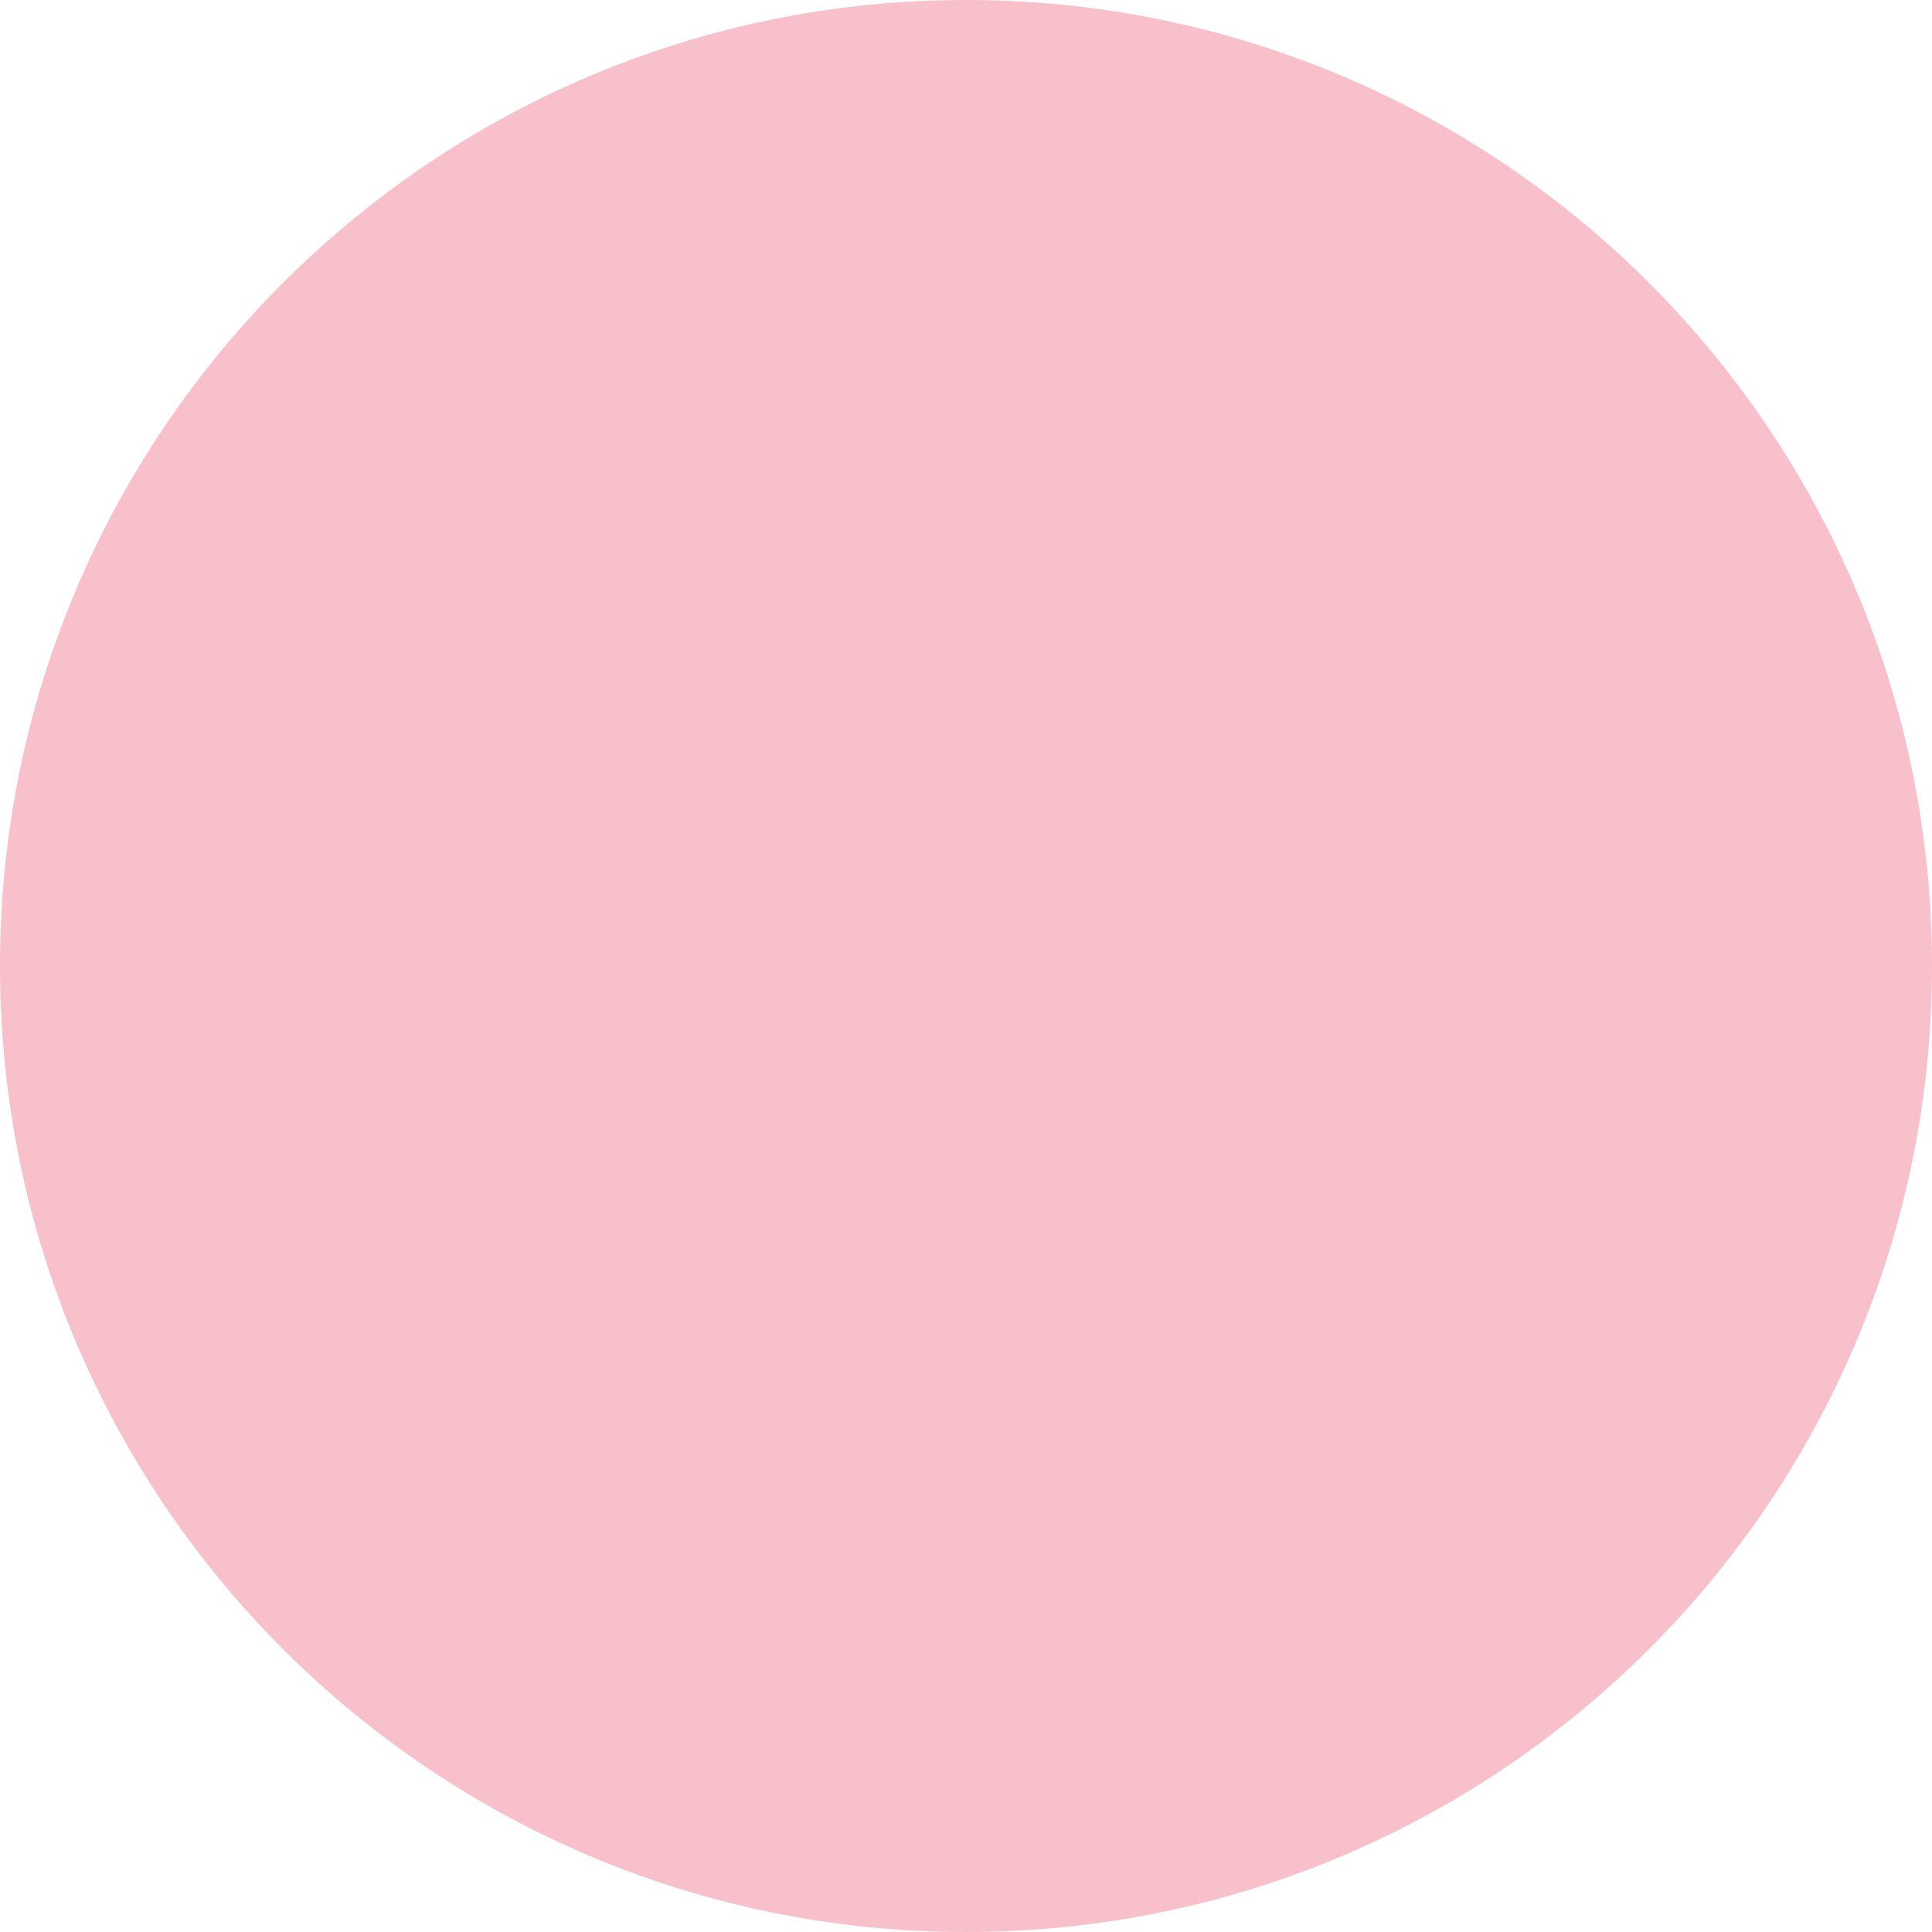
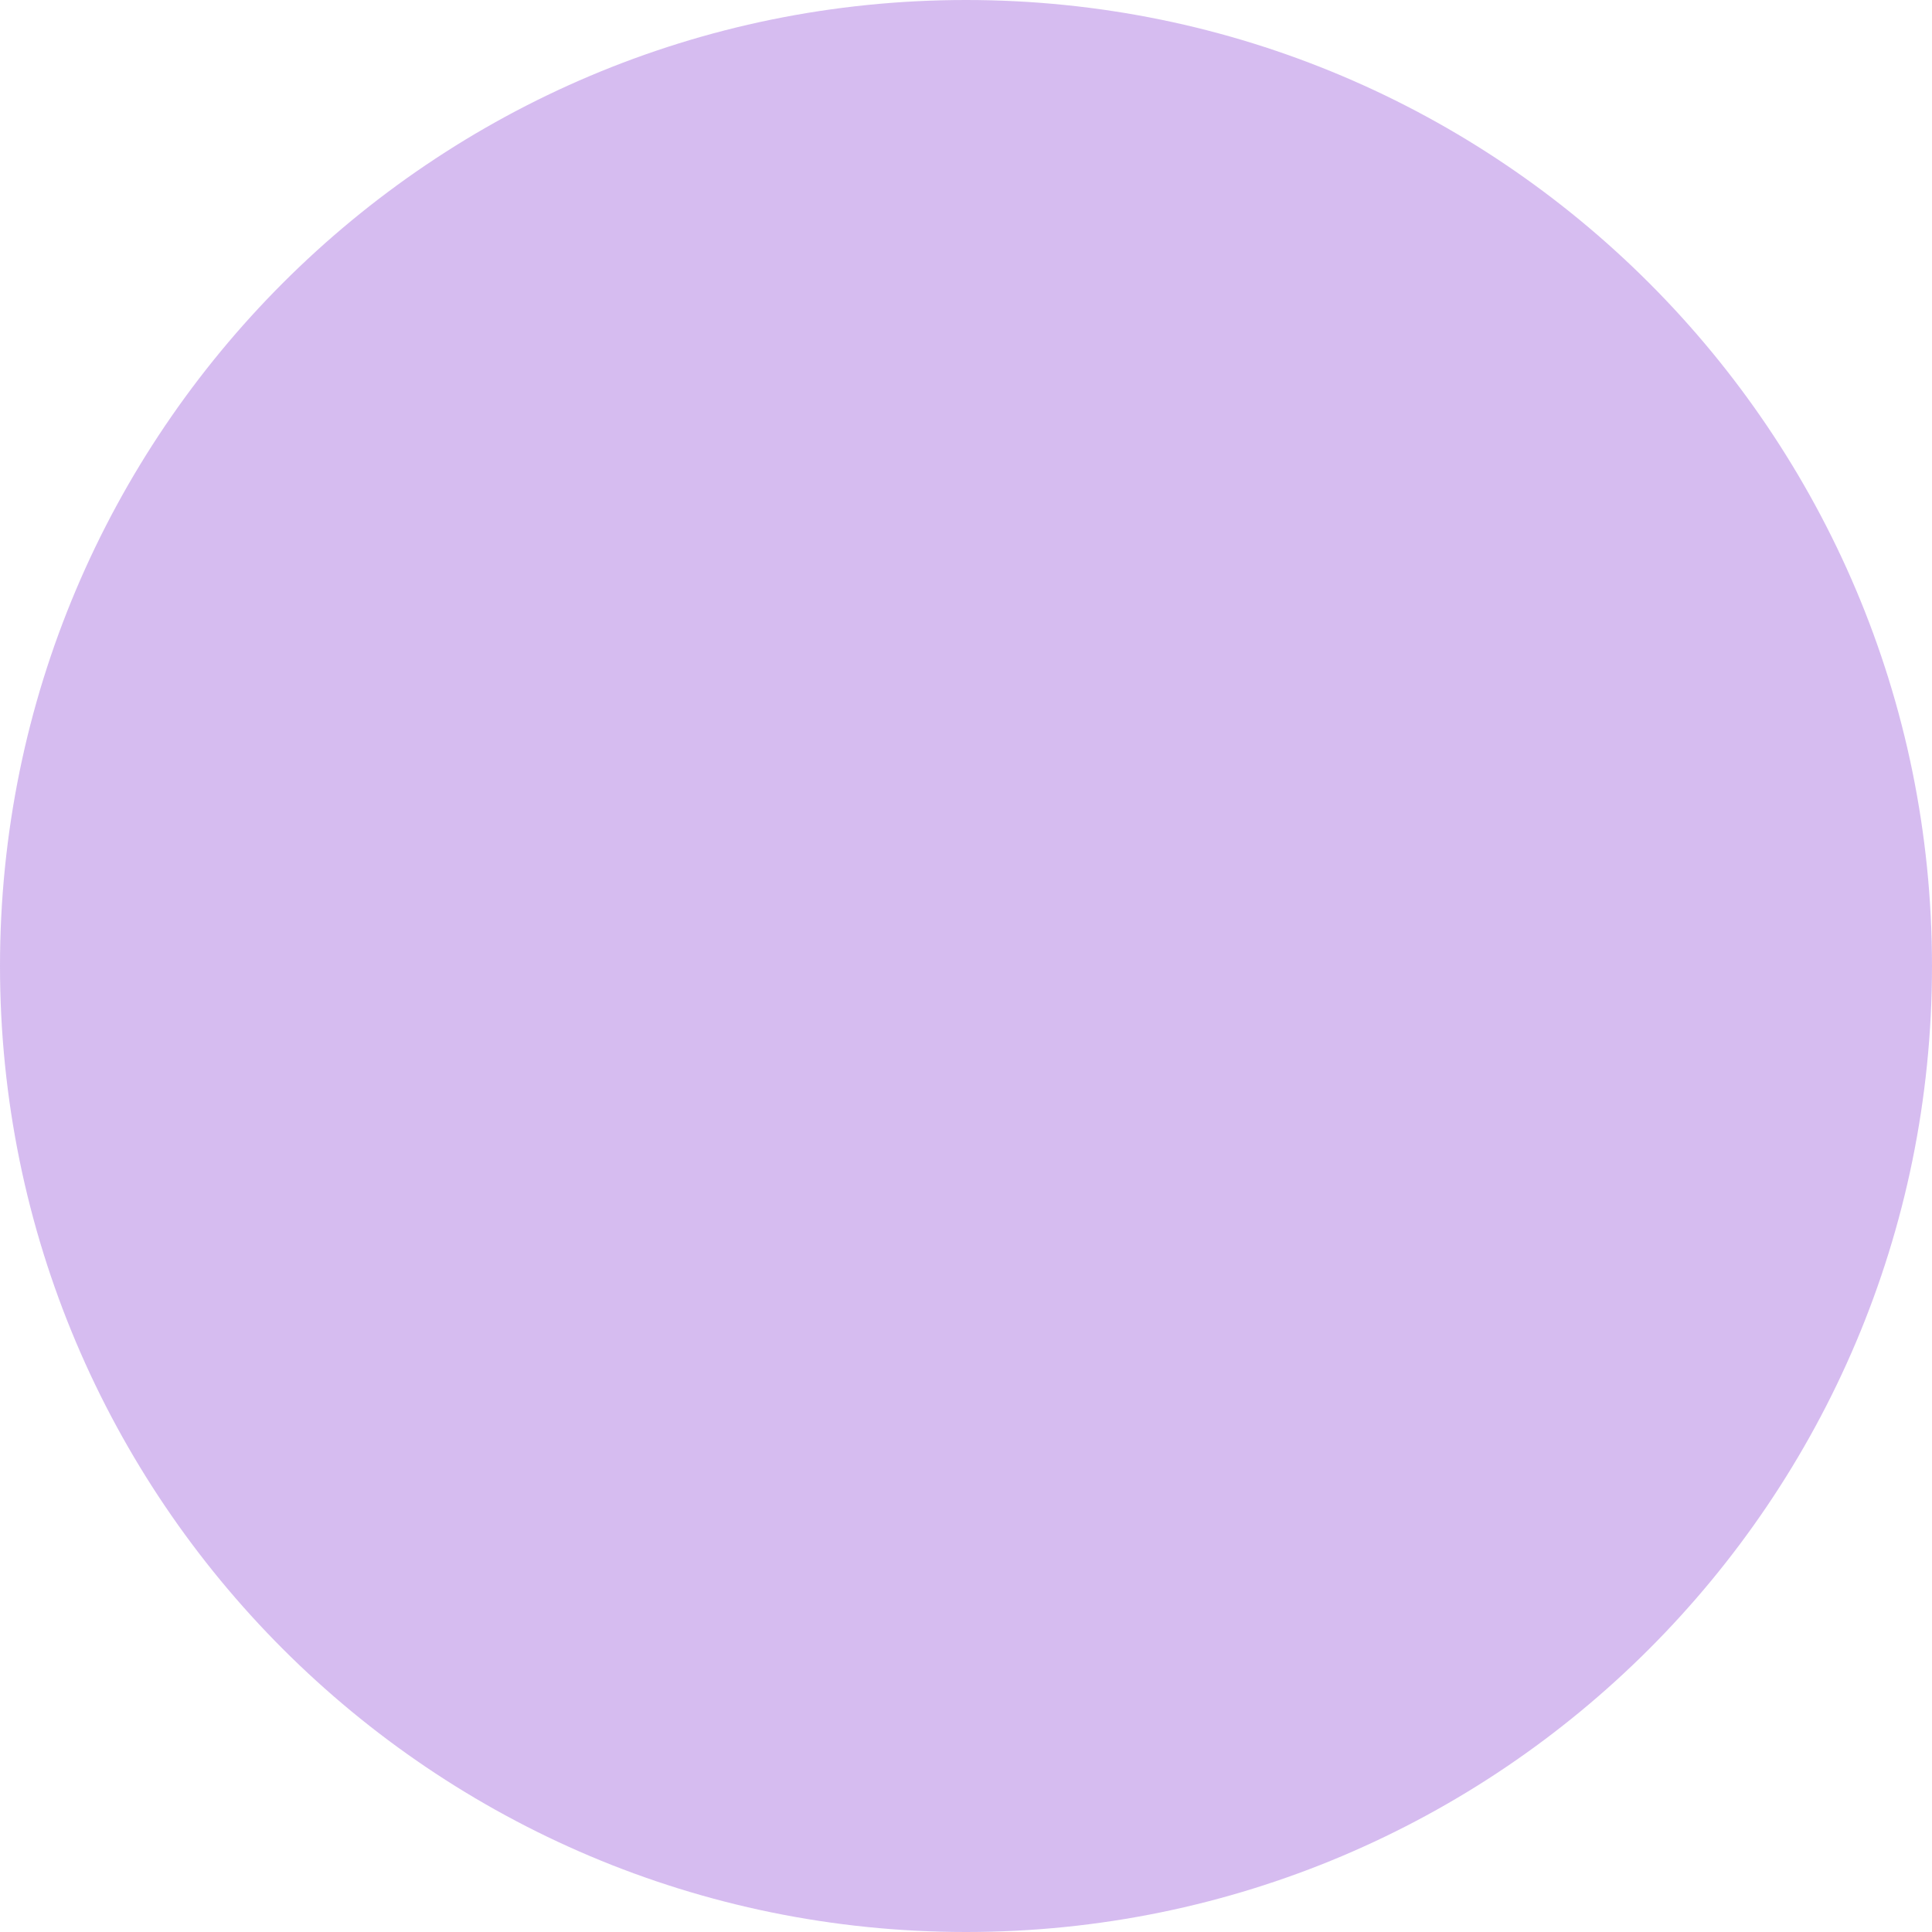
<svg xmlns="http://www.w3.org/2000/svg" preserveAspectRatio="none" overflow="visible" style="display: block;" width="30" height="30" viewBox="0 0 30 30" fill="none">
-   <circle id="Ellipse 25454" cx="15" cy="15" r="15" fill="#E8193C" fill-opacity="0.27" />
+   <circle id="Ellipse 25454" cx="15" cy="15" r="15" fill="#6a0ac9" fill-opacity="0.27" />
</svg>
